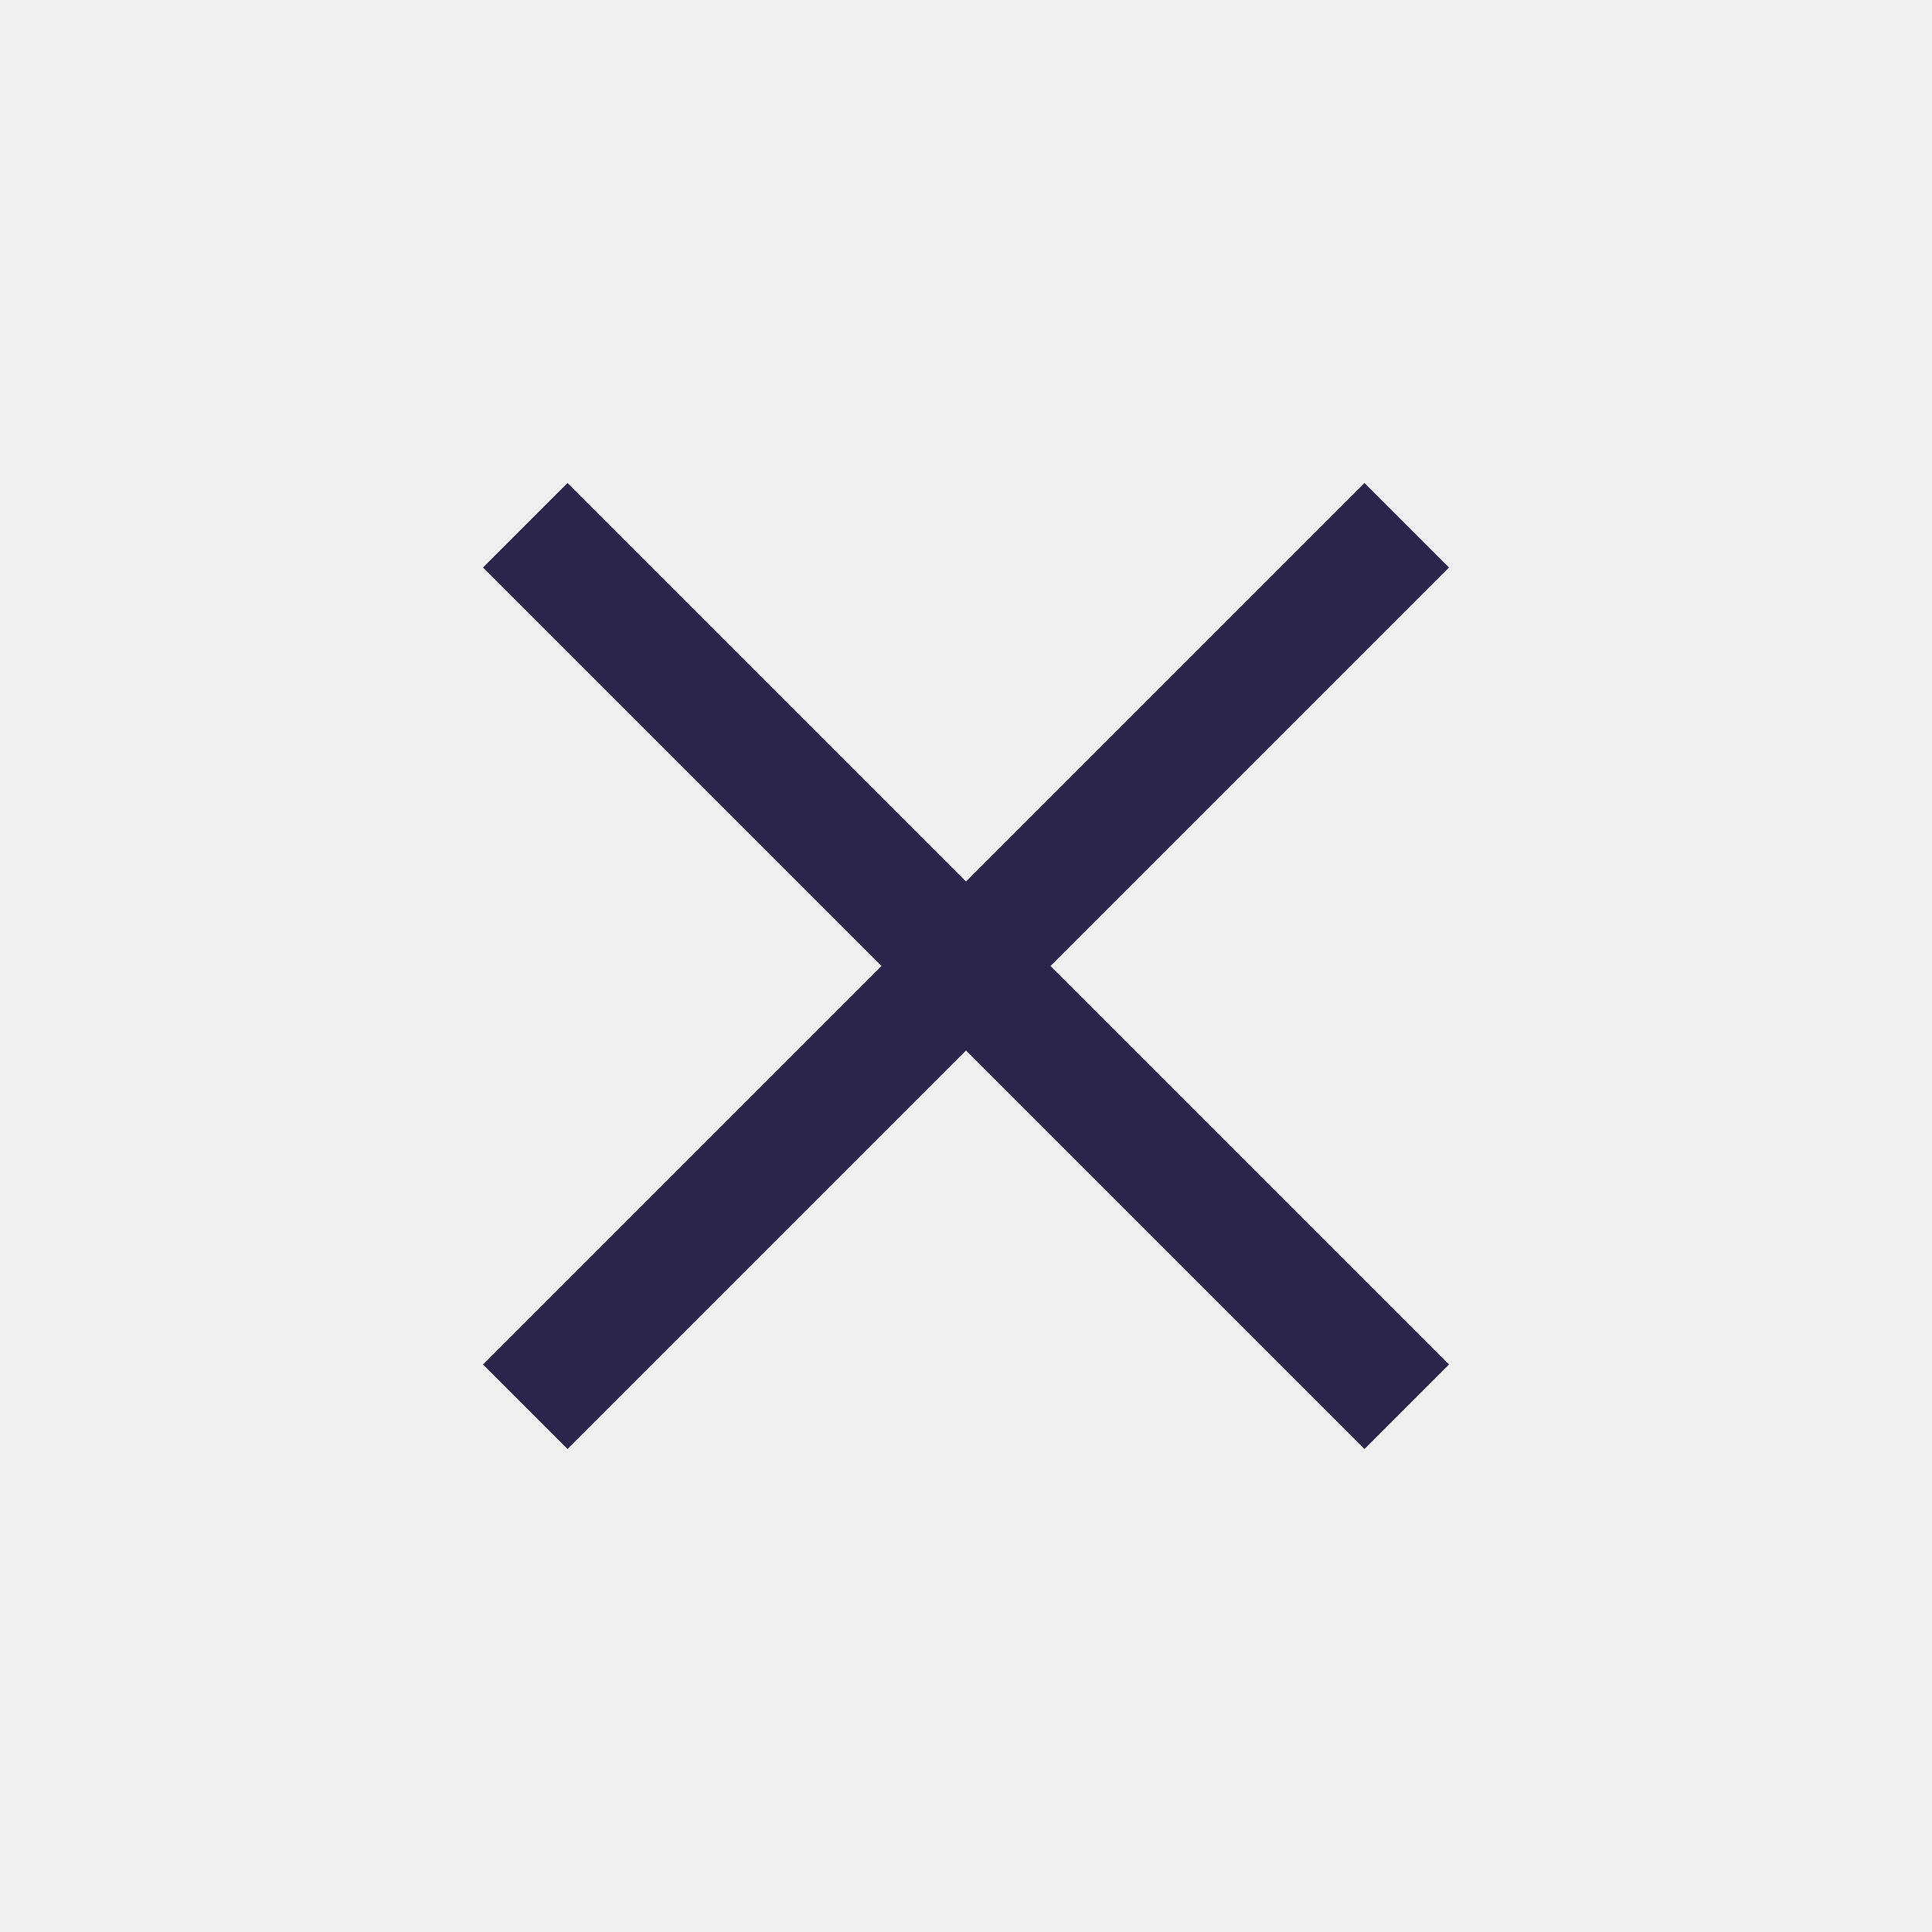
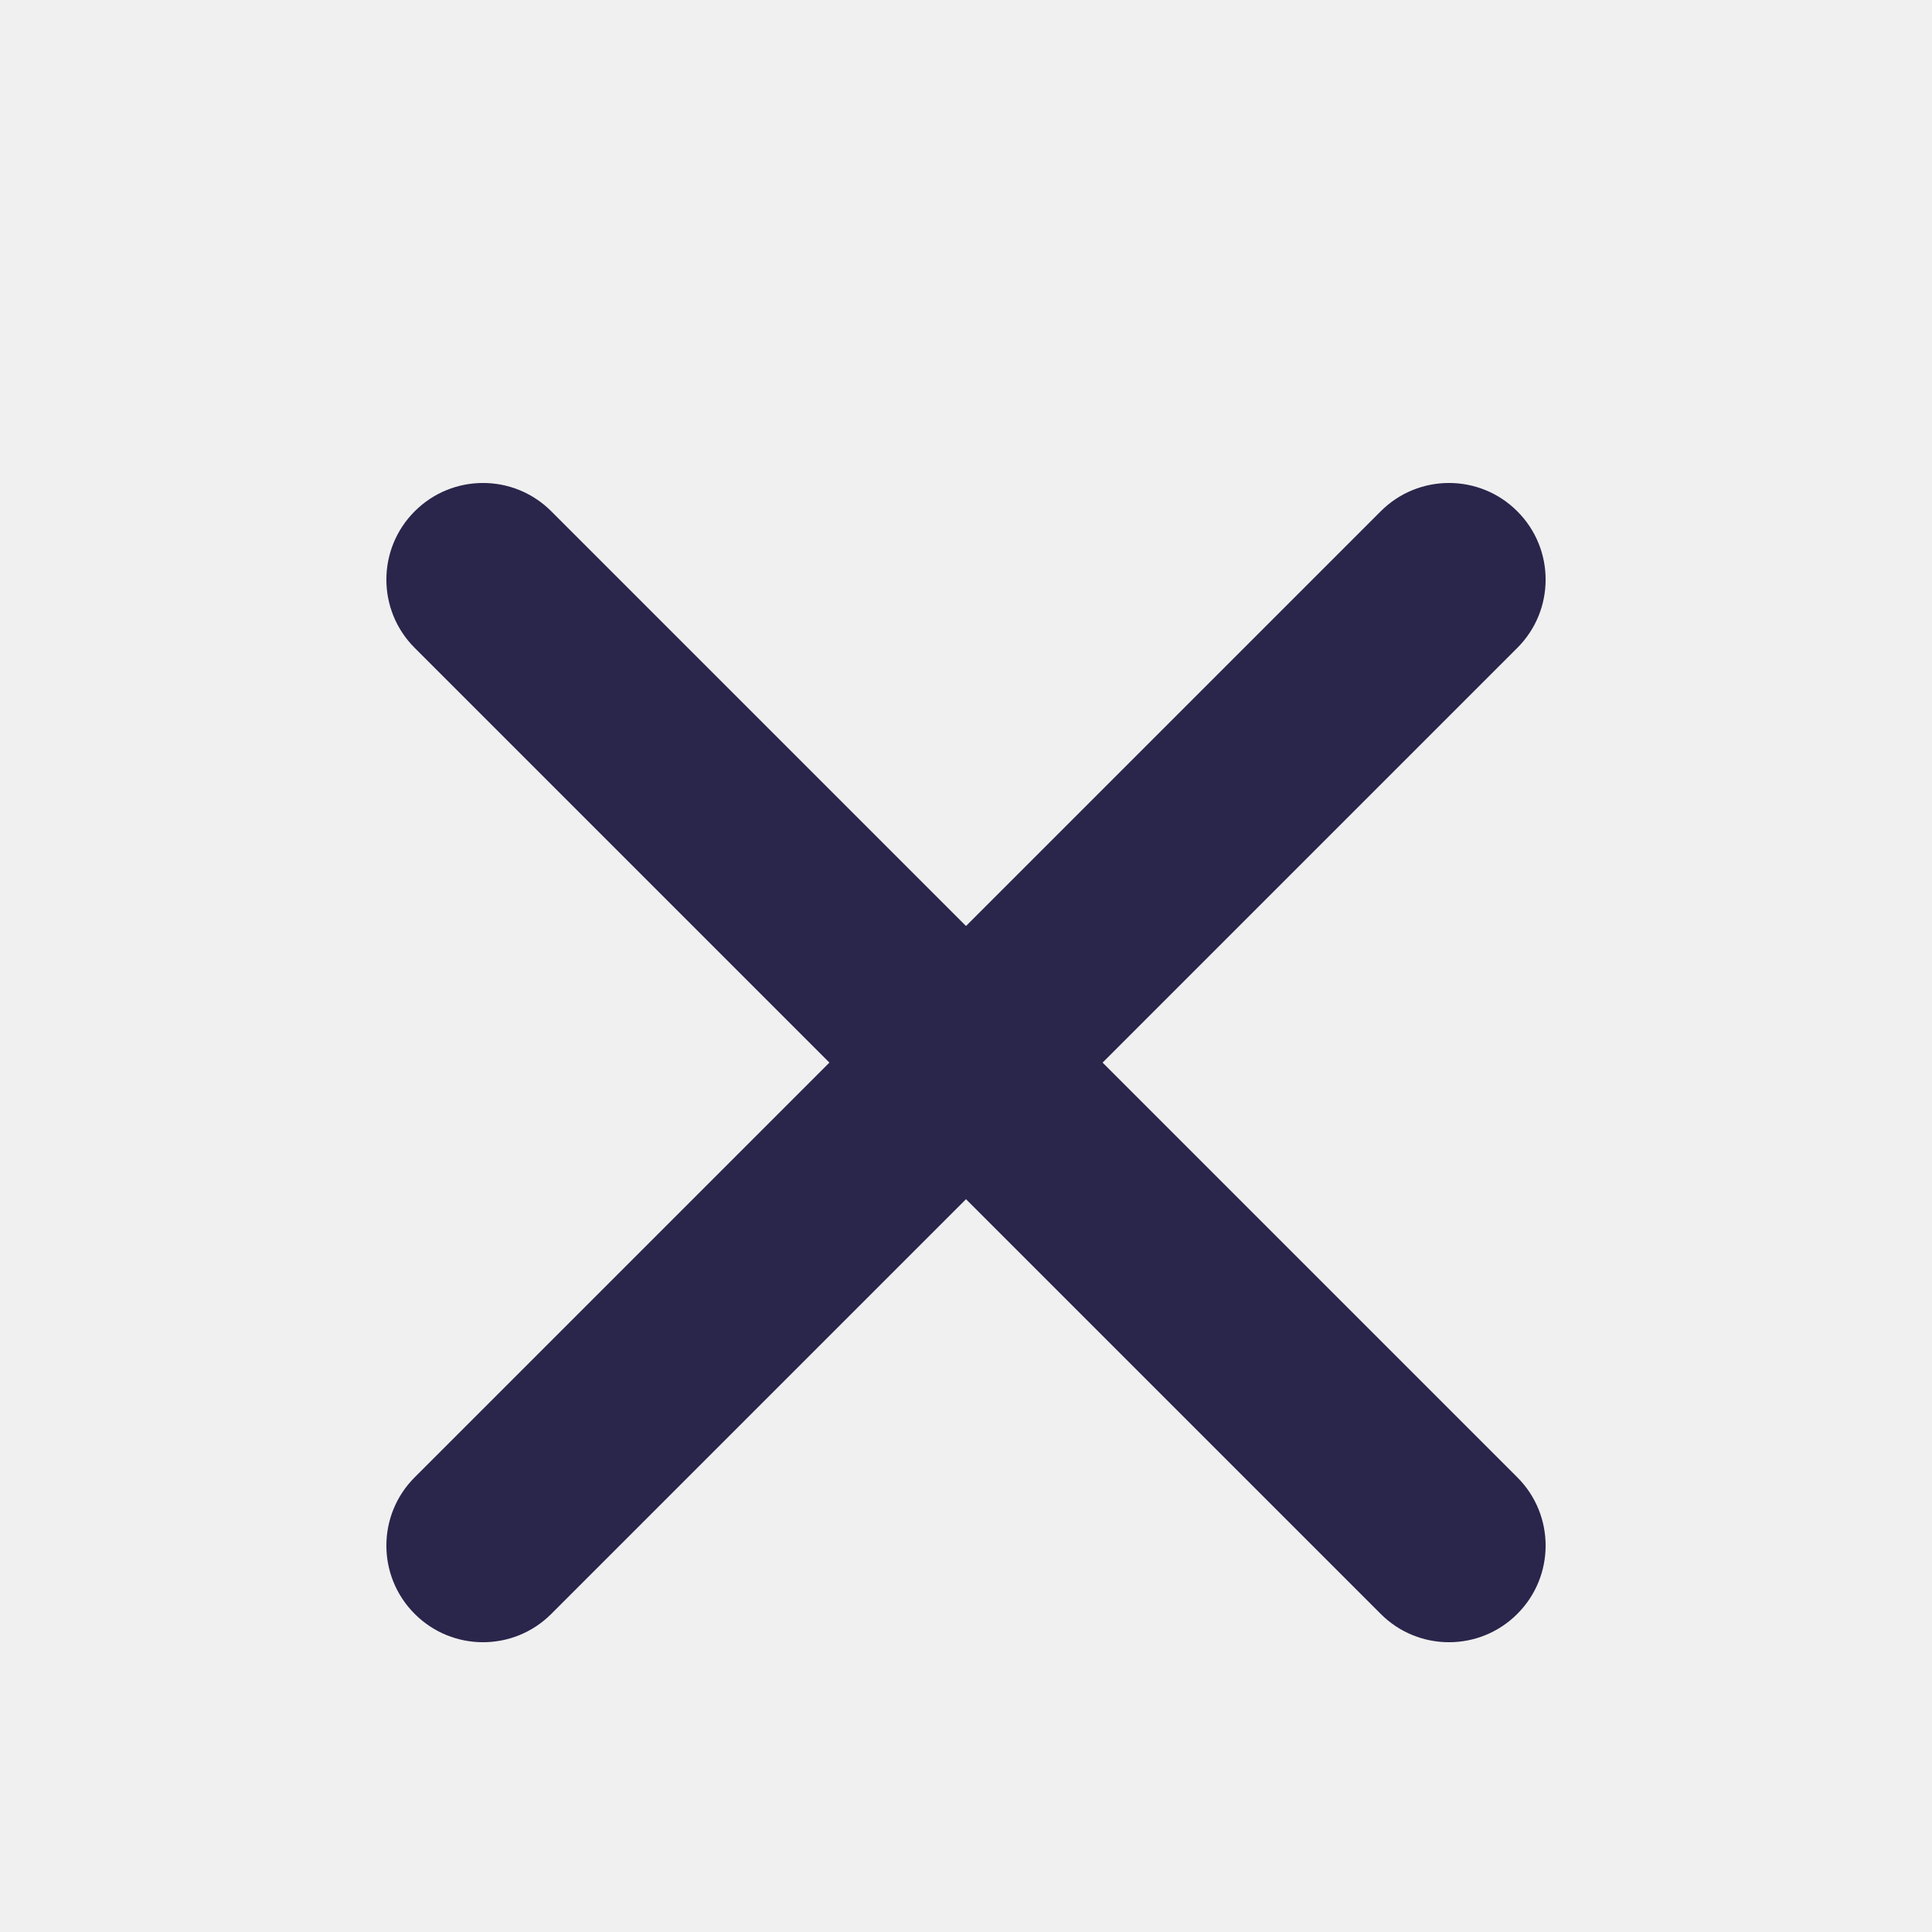
- <svg xmlns="http://www.w3.org/2000/svg" width="24" height="24" viewBox="0 0 24 24" fill="none">
+ <svg xmlns="http://www.w3.org/2000/svg" width="20" height="20" viewBox="0 0 20 20" fill="none">
  <g id="Close">
-     <rect width="24" height="24" fill="white" style="mix-blend-mode:multiply" />
-     <path id="Vector" d="M18 7.05L16.95 6L12 10.95L7.05 6L6 7.05L10.95 12L6 16.95L7.05 18L12 13.05L16.95 18L18 16.95L13.05 12L18 7.05Z" fill="#2A254B" />
+     <rect width="20" height="20" fill="white" style="mix-blend-mode:multiply" />
+     <path id="Vector" d="M14.293 5.293C14.683 4.902 15.317 4.902 15.707 5.293C16.098 5.683 16.098 6.317 15.707 6.707L11.414 11L15.707 15.293C16.098 15.683 16.098 16.317 15.707 16.707C15.317 17.098 14.683 17.098 14.293 16.707L10 12.414L5.707 16.707C5.317 17.098 4.683 17.098 4.293 16.707C3.902 16.317 3.902 15.683 4.293 15.293L8.586 11L4.293 6.707C3.902 6.317 3.902 5.683 4.293 5.293C4.683 4.902 5.317 4.902 5.707 5.293L10 9.586L14.293 5.293Z" fill="#2A254B" />
  </g>
</svg>
